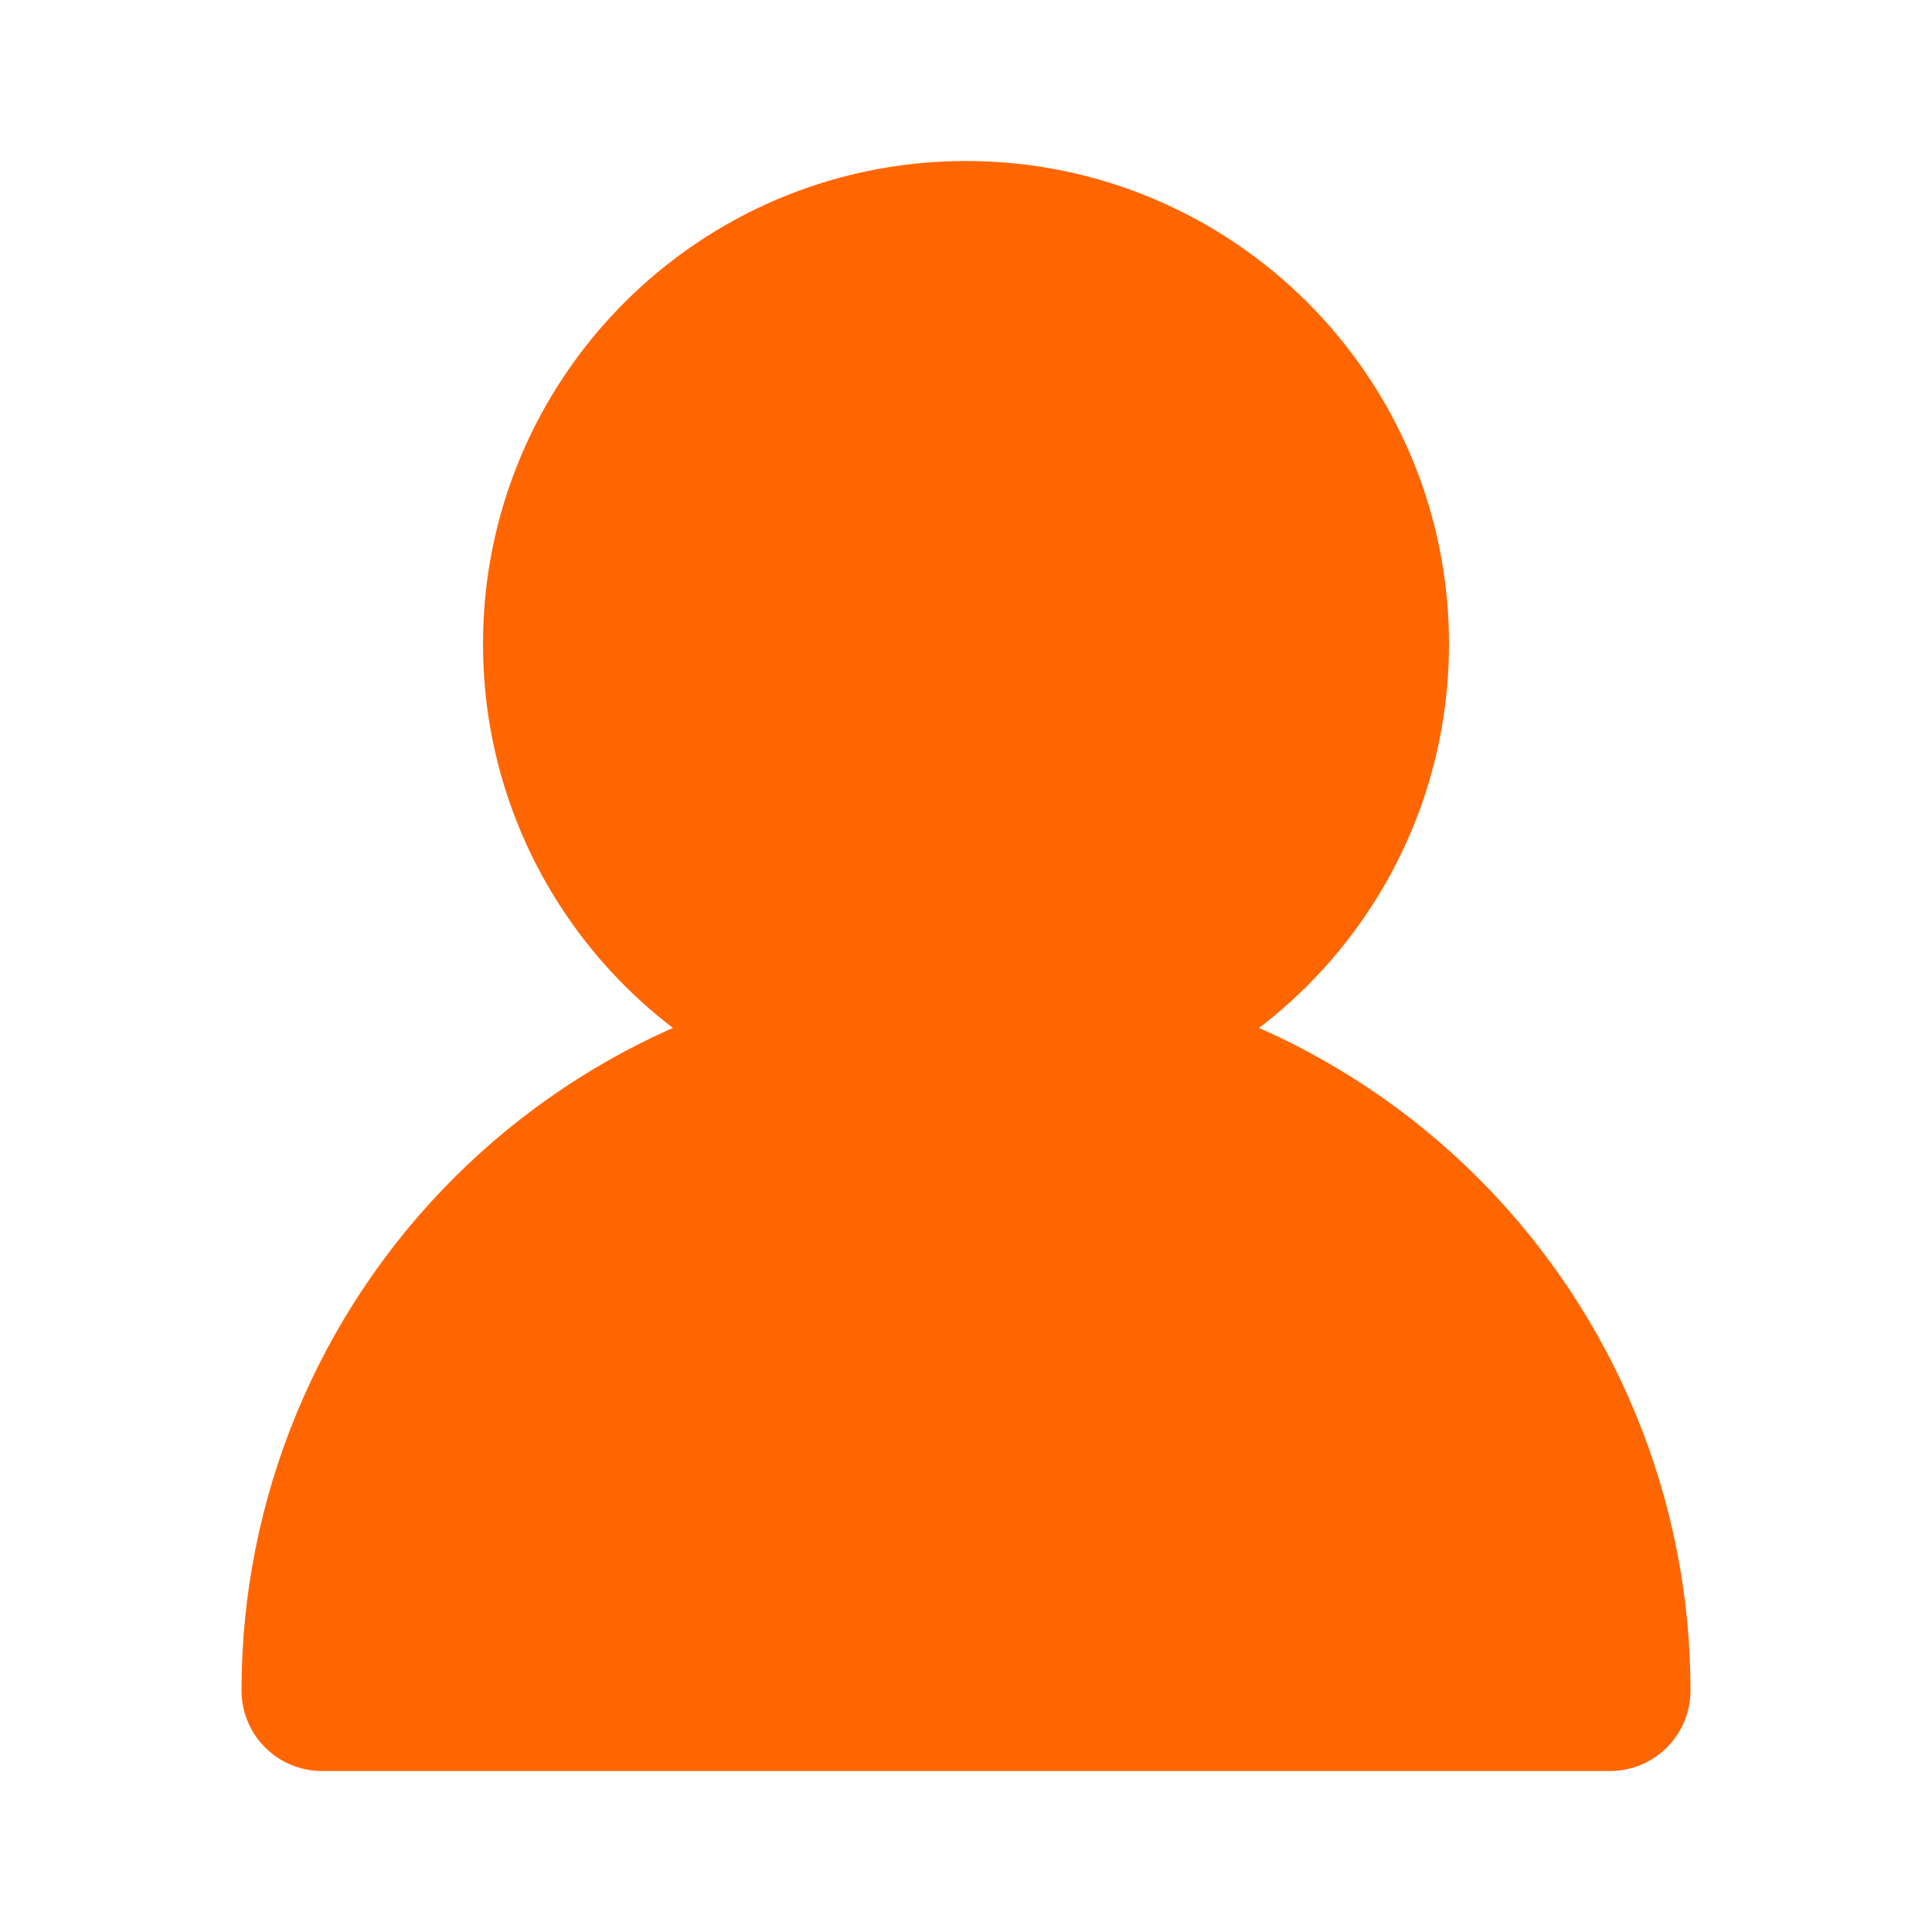
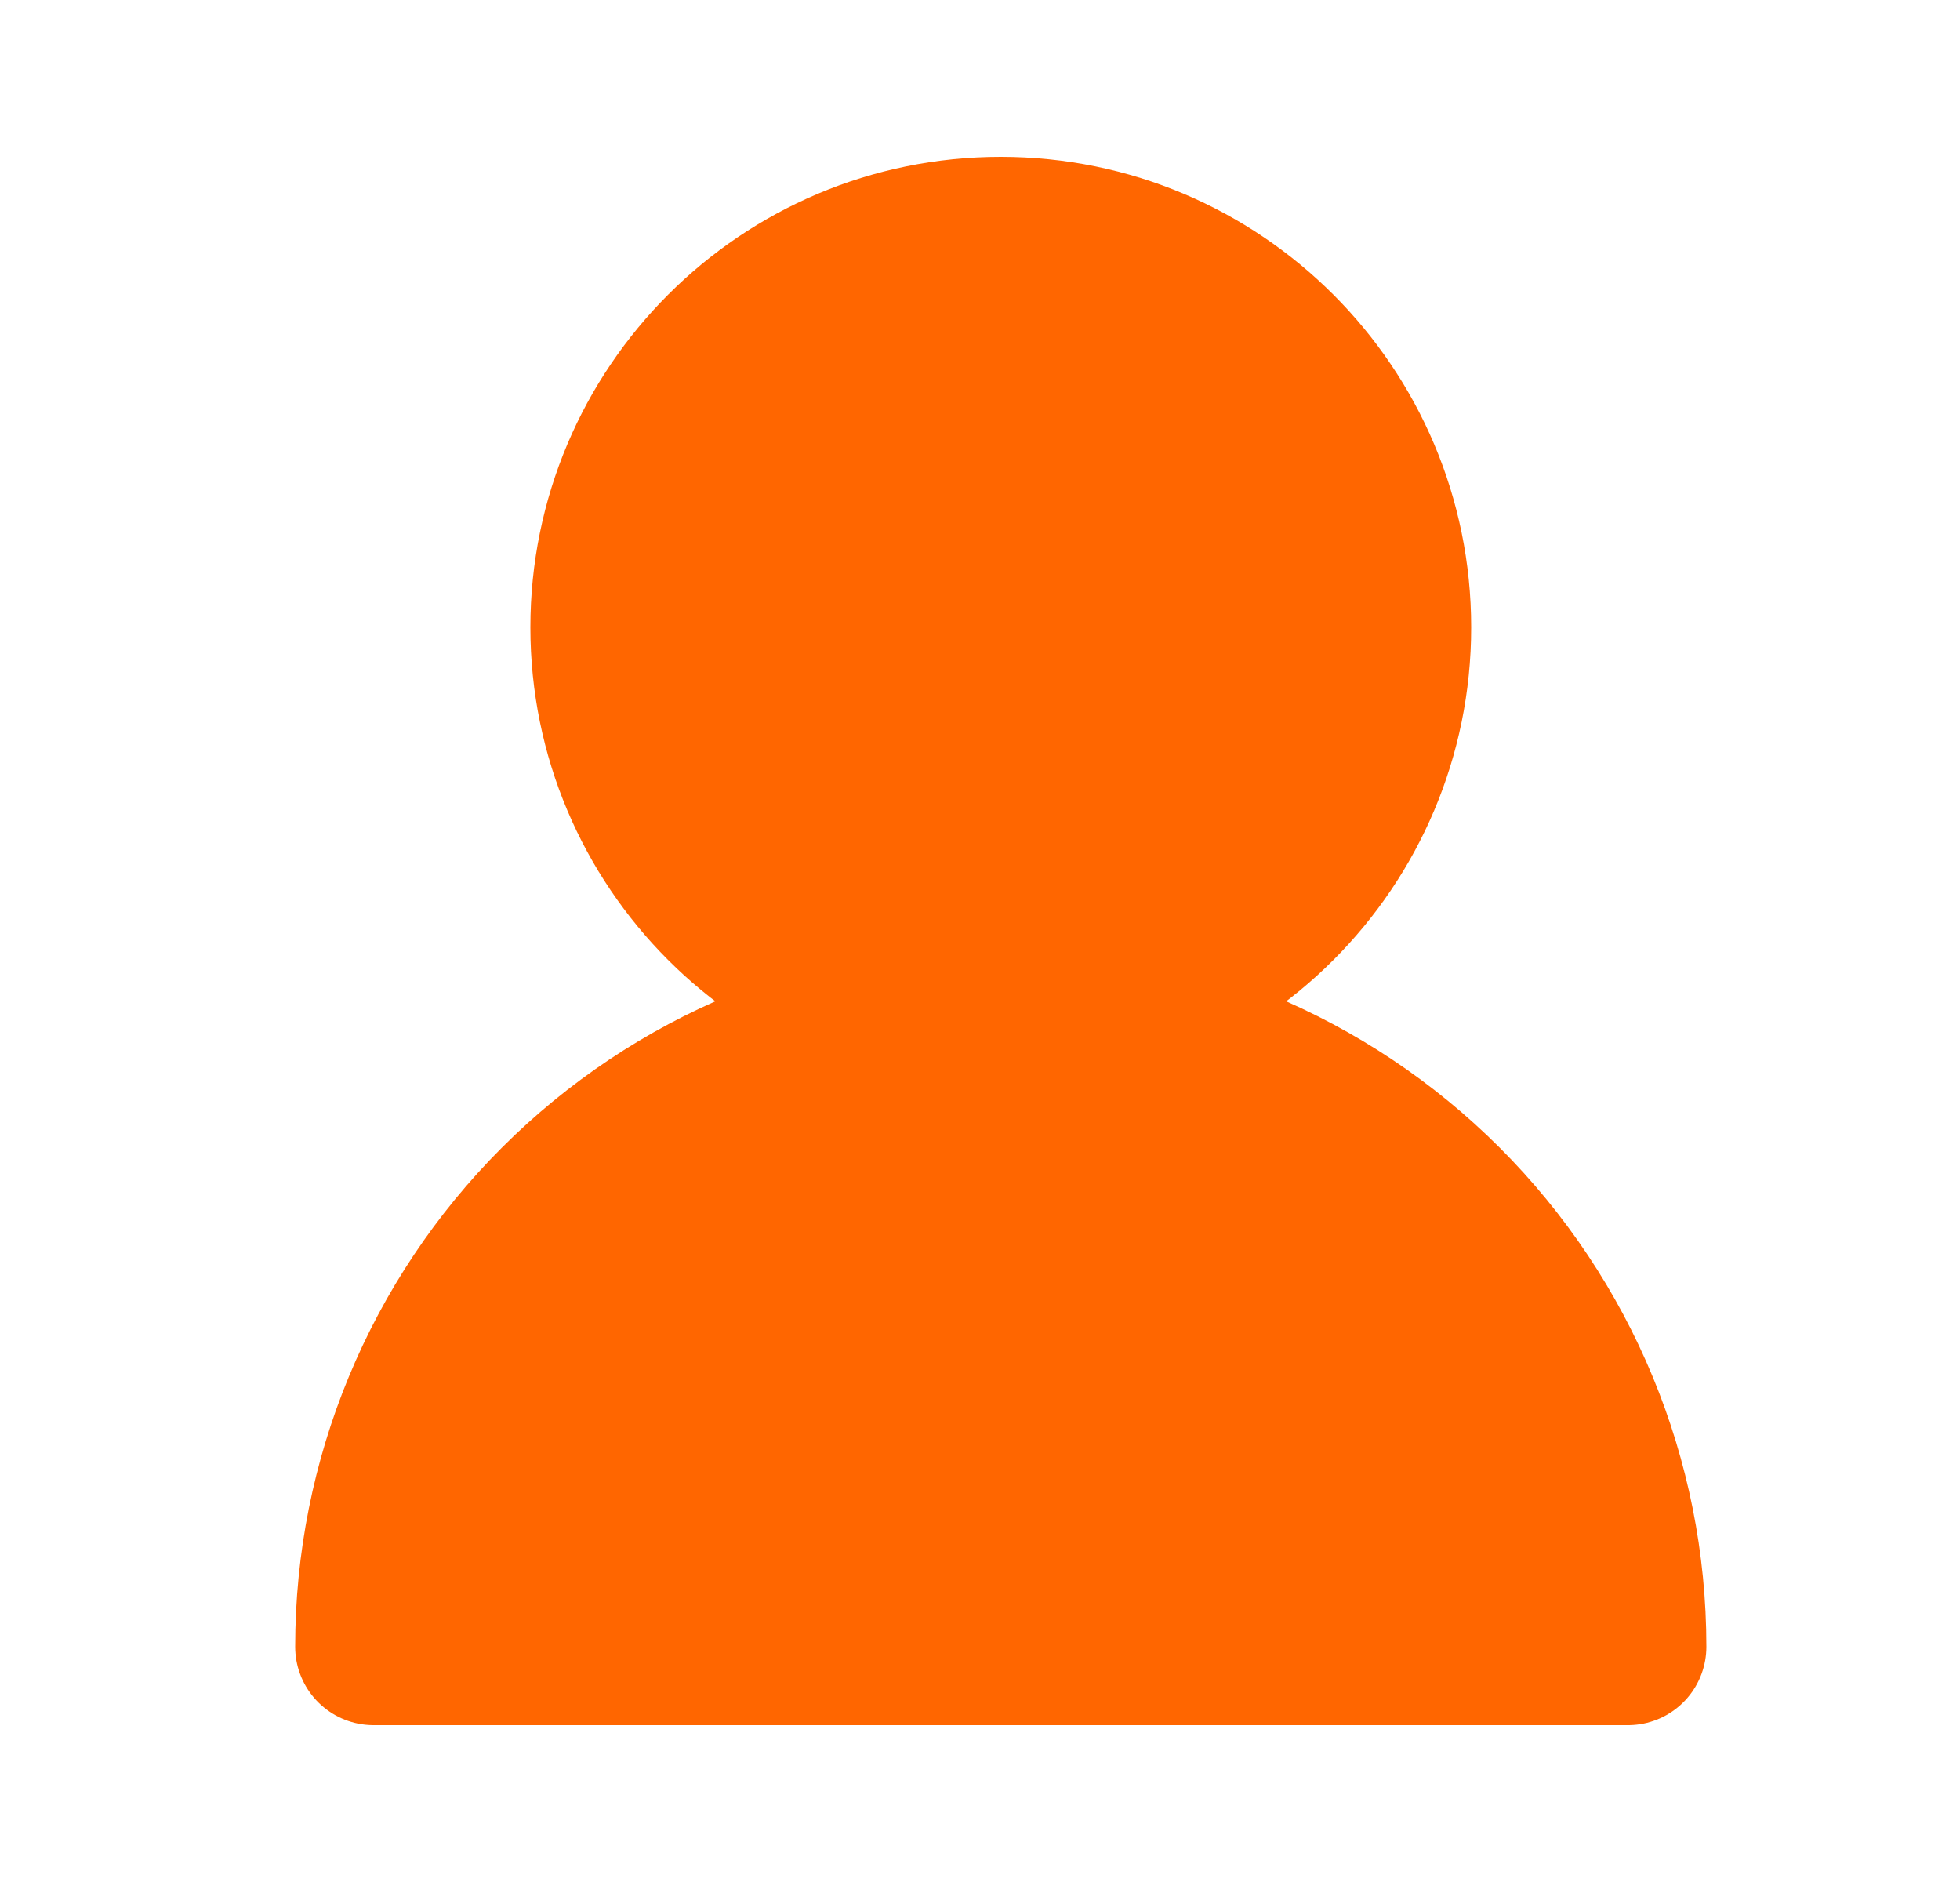
- <svg xmlns="http://www.w3.org/2000/svg" width="24" height="24" viewBox="0 0 24 24" fill="none">
-   <path d="M12 13C14.761 13 17 10.761 17 8C17 5.239 14.761 3 12 3C9.239 3 7 5.239 7 8C7 10.761 9.239 13 12 13Z" fill="#FF6600" />
-   <path d="M20 21C20 18.878 19.157 16.843 17.657 15.343C16.157 13.843 14.122 13 12 13C9.878 13 7.843 13.843 6.343 15.343C4.843 16.843 4 18.878 4 21" fill="#FF6600" />
-   <path d="M12 13C14.761 13 17 10.761 17 8C17 5.239 14.761 3 12 3C9.239 3 7 5.239 7 8C7 10.761 9.239 13 12 13ZM12 13C14.122 13 16.157 13.843 17.657 15.343C19.157 16.843 20 18.878 20 21H4C4 18.878 4.843 16.843 6.343 15.343C7.843 13.843 9.878 13 12 13Z" stroke="#FF6600" stroke-width="2" stroke-linecap="round" stroke-linejoin="round" />
+ <svg xmlns="http://www.w3.org/2000/svg" width="25" height="24" viewBox="0 0 25 24" fill="none">
+   <path d="M12.765 13C15.526 13 17.765 10.761 17.765 8C17.765 5.239 15.526 3 12.765 3C10.003 3 7.765 5.239 7.765 8C7.765 10.761 10.003 13 12.765 13Z" fill="#FF6600" />
+   <path d="M20.765 21C20.765 18.878 19.922 16.843 18.422 15.343C16.921 13.843 14.886 13 12.765 13C10.643 13 8.608 13.843 7.108 15.343C5.607 16.843 4.765 18.878 4.765 21" fill="#FF6600" />
+   <path d="M12.765 13C15.526 13 17.765 10.761 17.765 8C17.765 5.239 15.526 3 12.765 3C10.003 3 7.765 5.239 7.765 8C7.765 10.761 10.003 13 12.765 13ZM12.765 13C14.886 13 16.921 13.843 18.422 15.343C19.922 16.843 20.765 18.878 20.765 21H4.765C4.765 18.878 5.607 16.843 7.108 15.343C8.608 13.843 10.643 13 12.765 13Z" stroke="#FF6600" stroke-width="2" stroke-linecap="round" stroke-linejoin="round" />
</svg>
